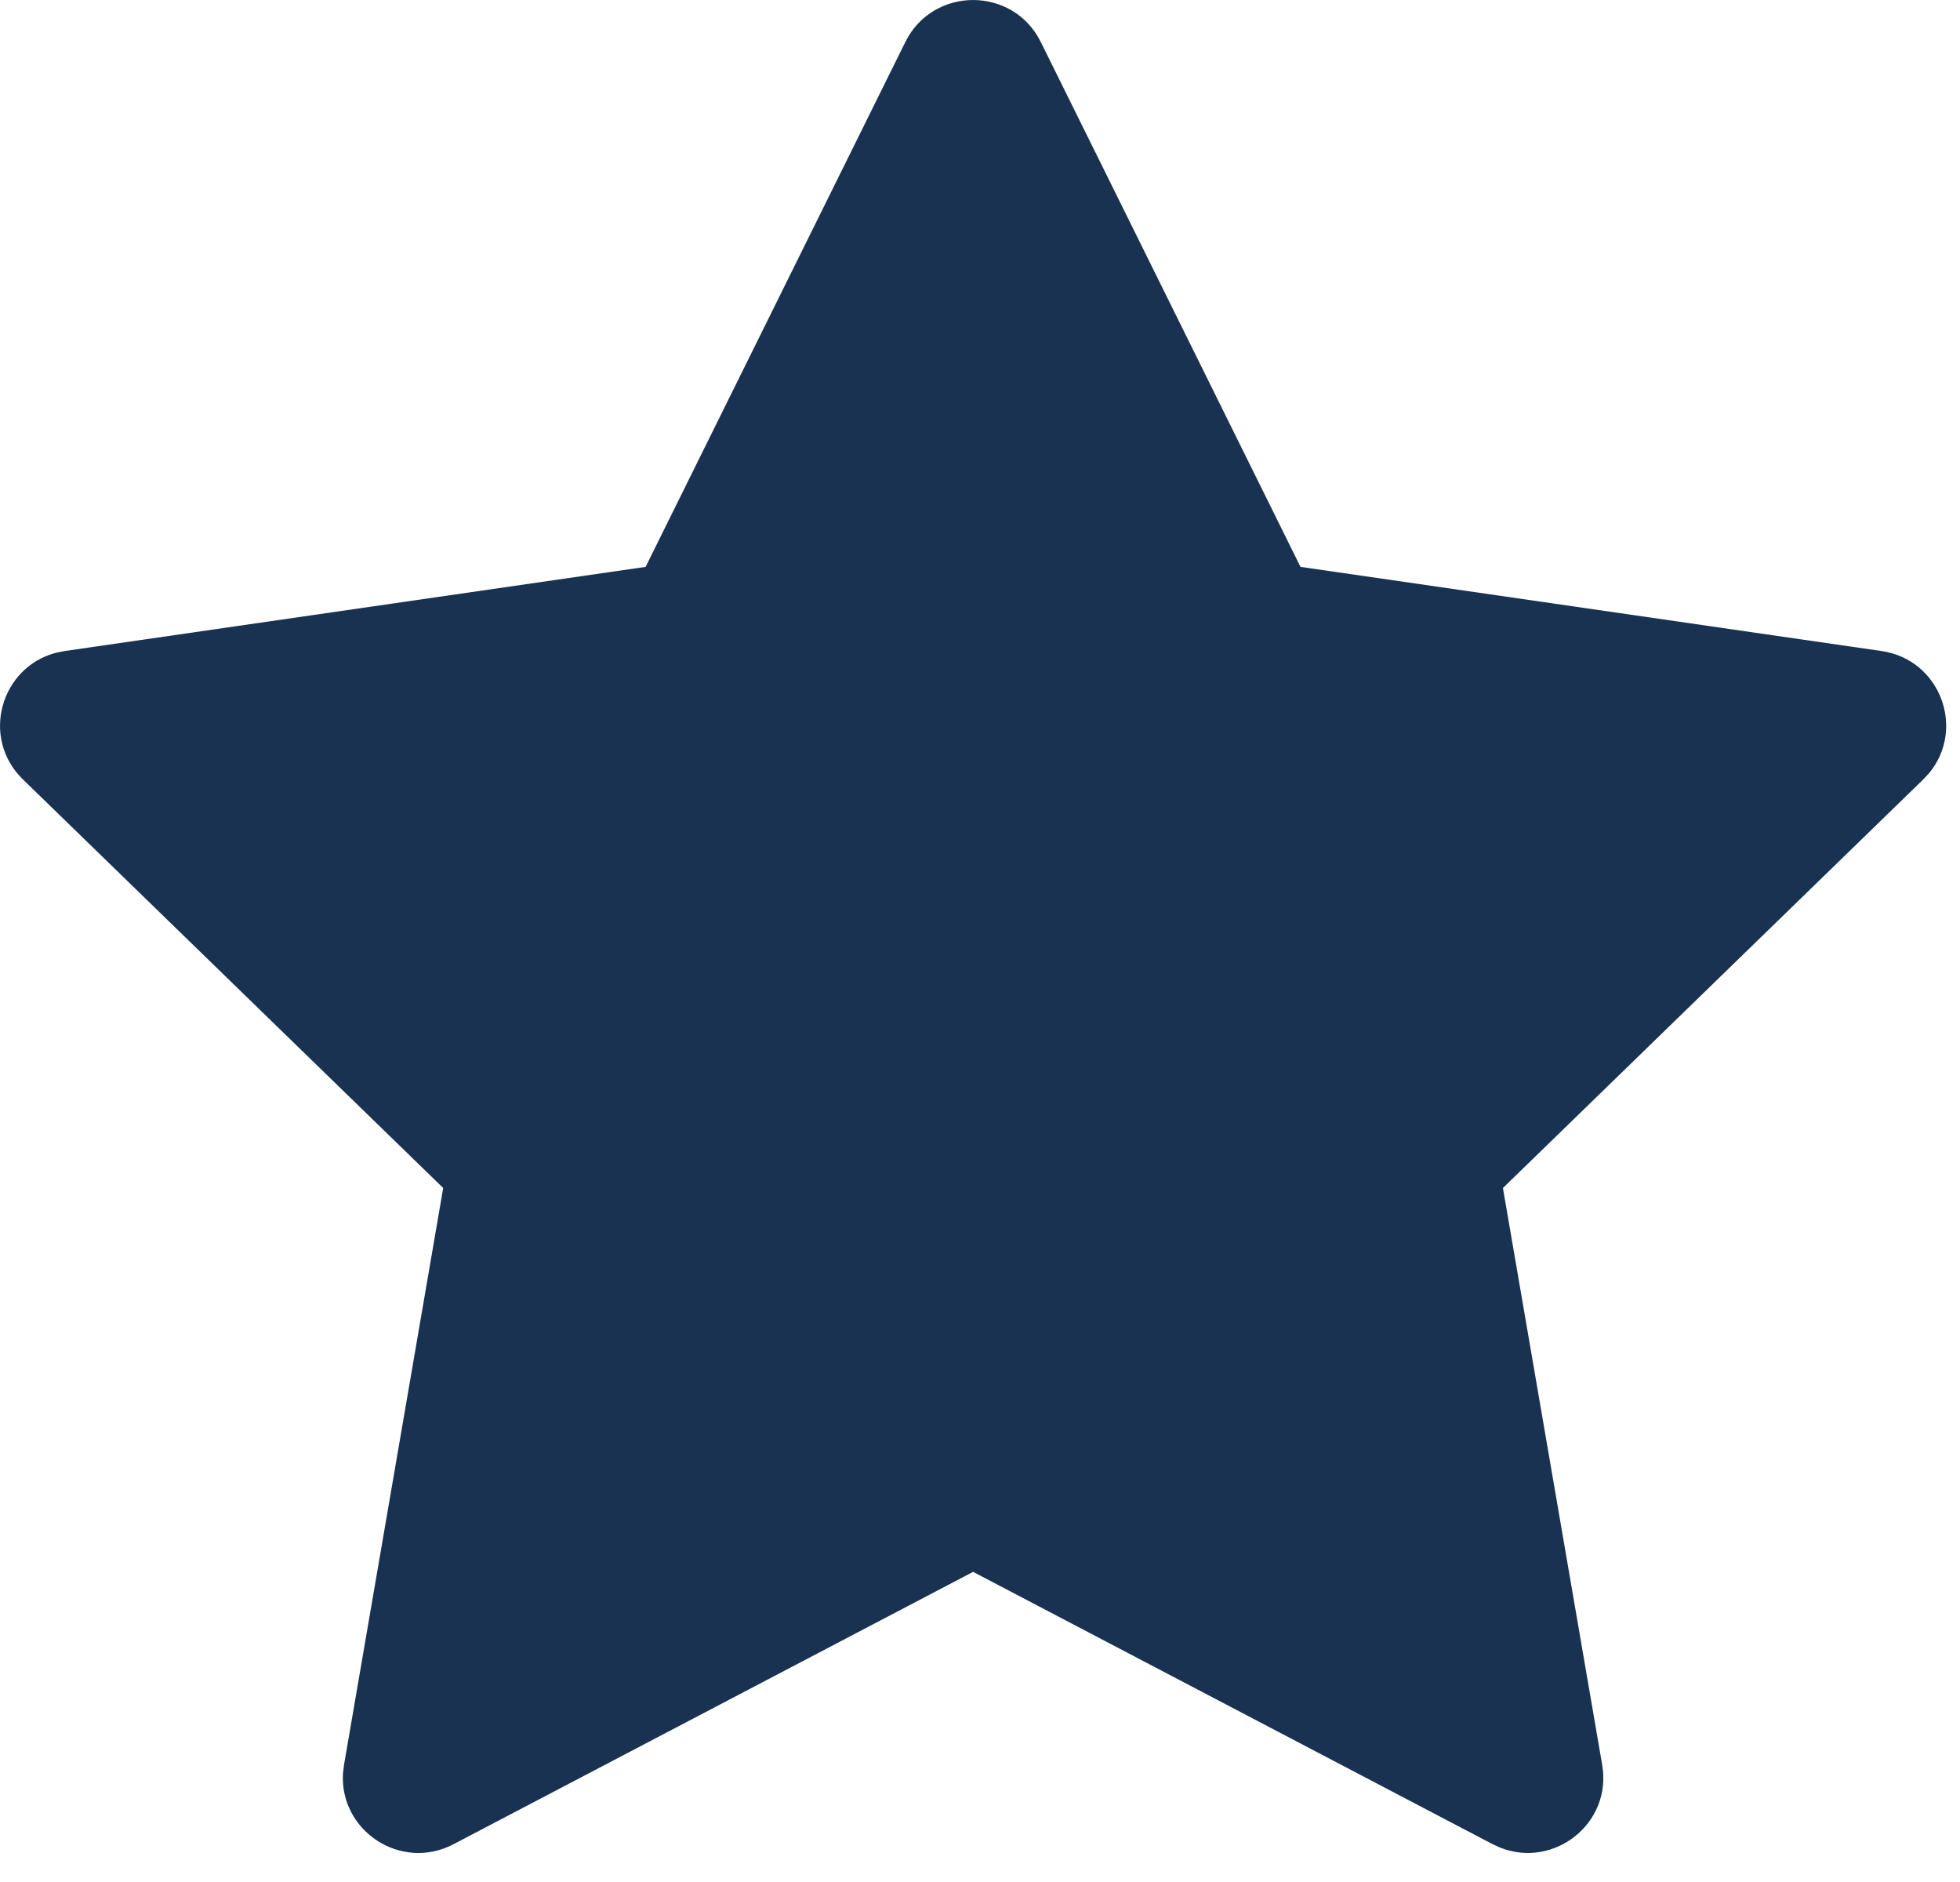
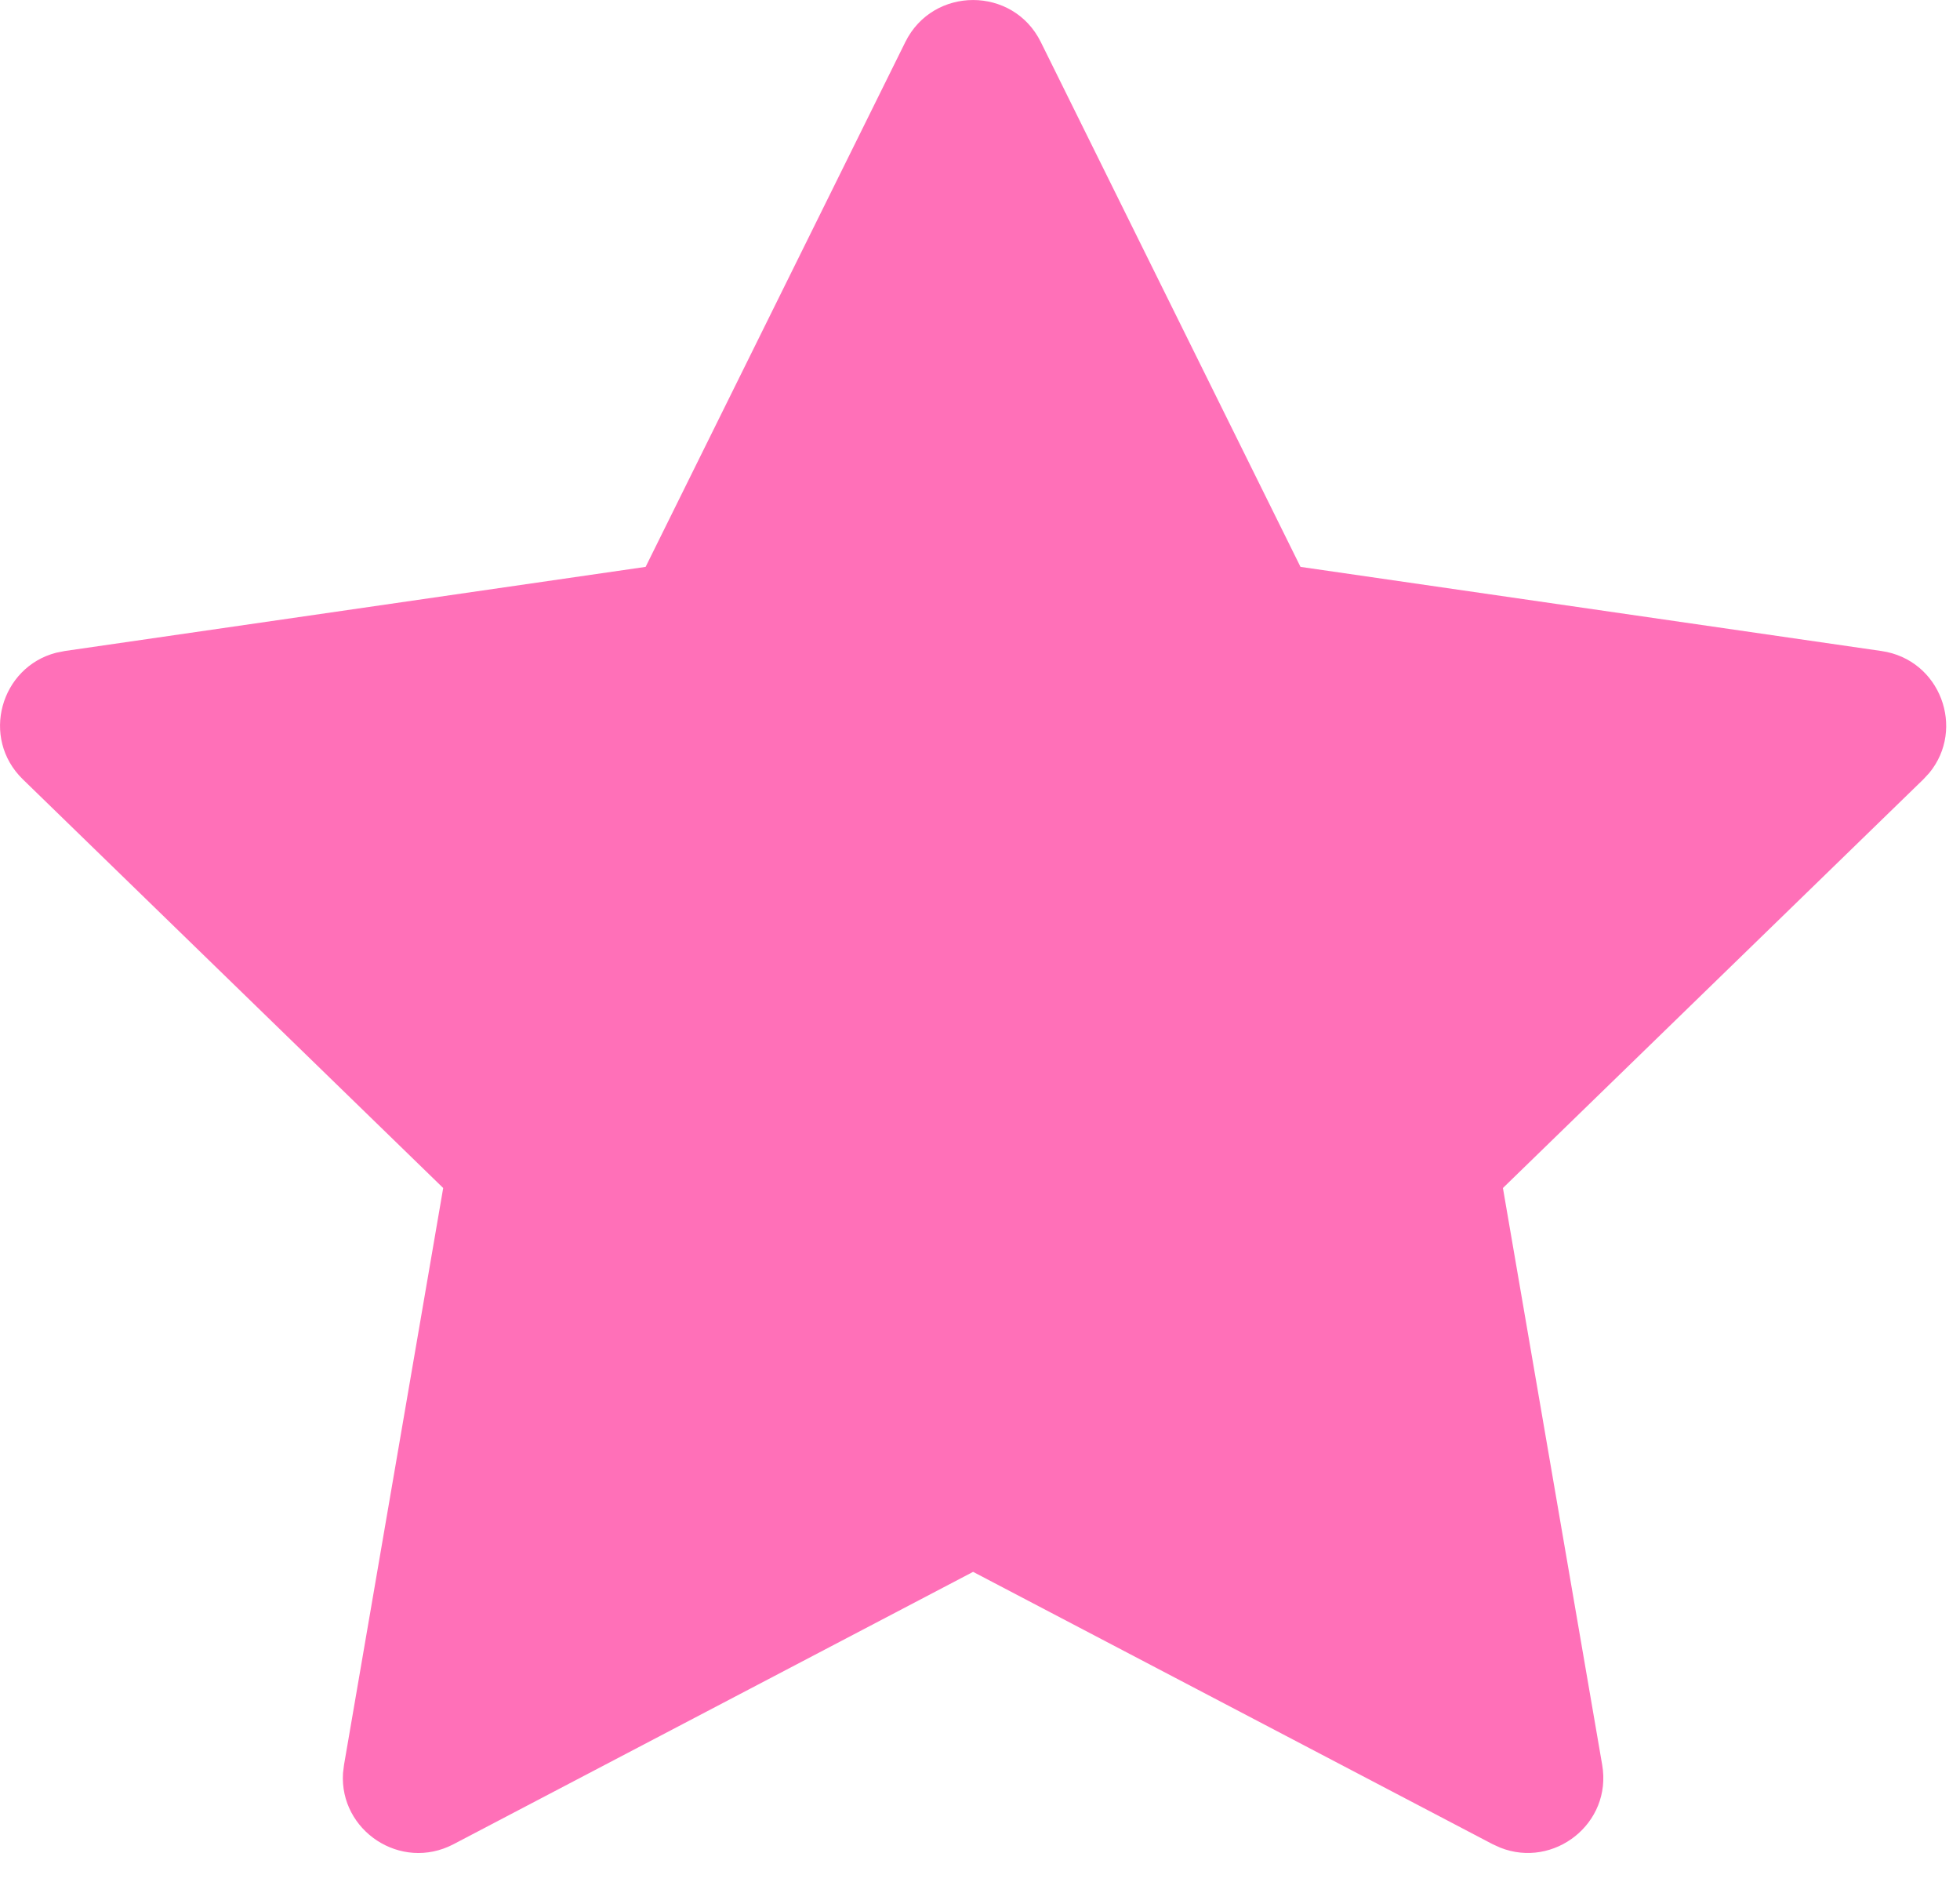
<svg xmlns="http://www.w3.org/2000/svg" width="25px" height="24px" viewBox="0 0 25 24" version="1.1">
  <g id="App" stroke="none" stroke-width="1" fill="none" fill-rule="evenodd">
-     <g id="NF_CourseApp_Screen1" transform="translate(-140, -674)" fill="#193251">
+     <g id="NF_CourseApp_Screen1" transform="translate(-140, -674)" fill="hsl(330,100%,72%)">
      <g id="Card1" transform="translate(30, 628)">
        <g id="Rating" transform="translate(20, 46)">
          <g id="Star" transform="translate(90, 0)">
            <path d="M8.235,7.229 L0.826,8.302 L0.716,8.324 C0.008,8.507 -0.252,9.41 0.292,9.939 L5.653,15.15 L4.388,22.506 L4.375,22.612 C4.328,23.343 5.11,23.871 5.785,23.518 L12.412,20.045 L19.039,23.518 L19.136,23.562 C19.819,23.833 20.565,23.255 20.436,22.506 L19.17,15.15 L24.532,9.939 L24.608,9.857 C25.072,9.294 24.751,8.411 23.998,8.302 L16.588,7.229 L13.275,0.535 C12.922,-0.178 11.902,-0.178 11.548,0.535 L8.235,7.229 Z" id="Path" />
          </g>
        </g>
      </g>
    </g>
  </g>
</svg>
